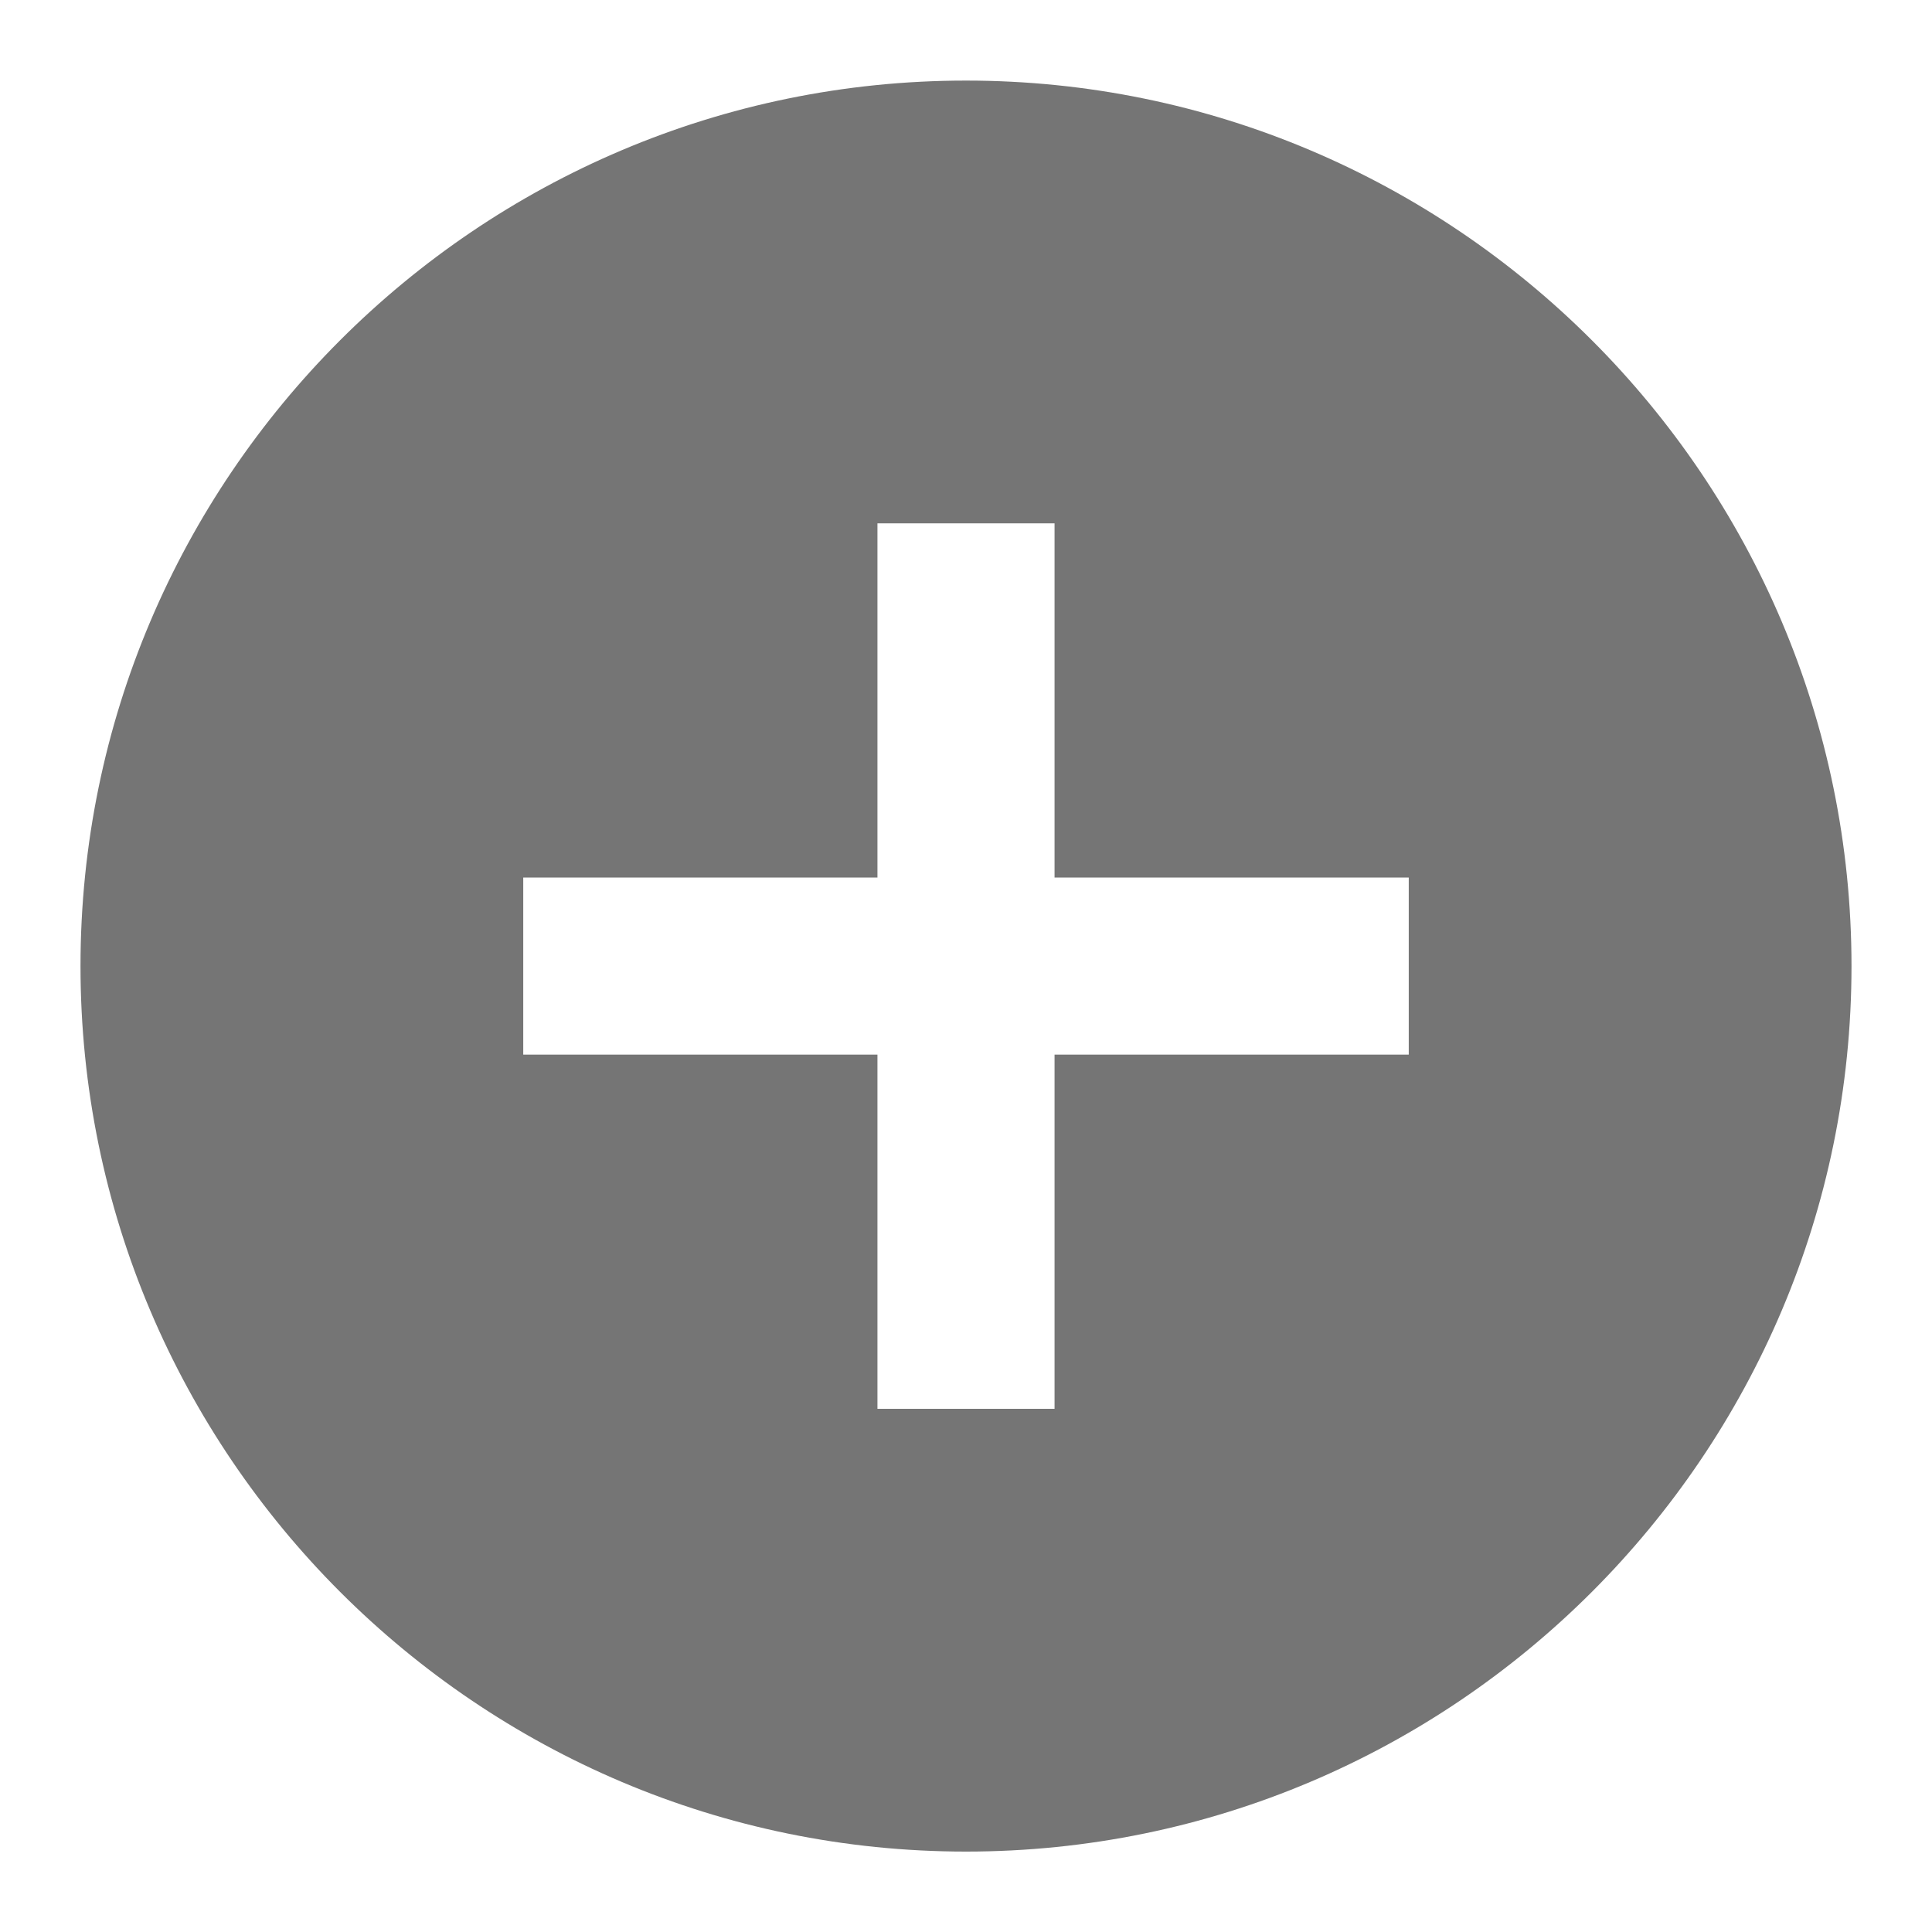
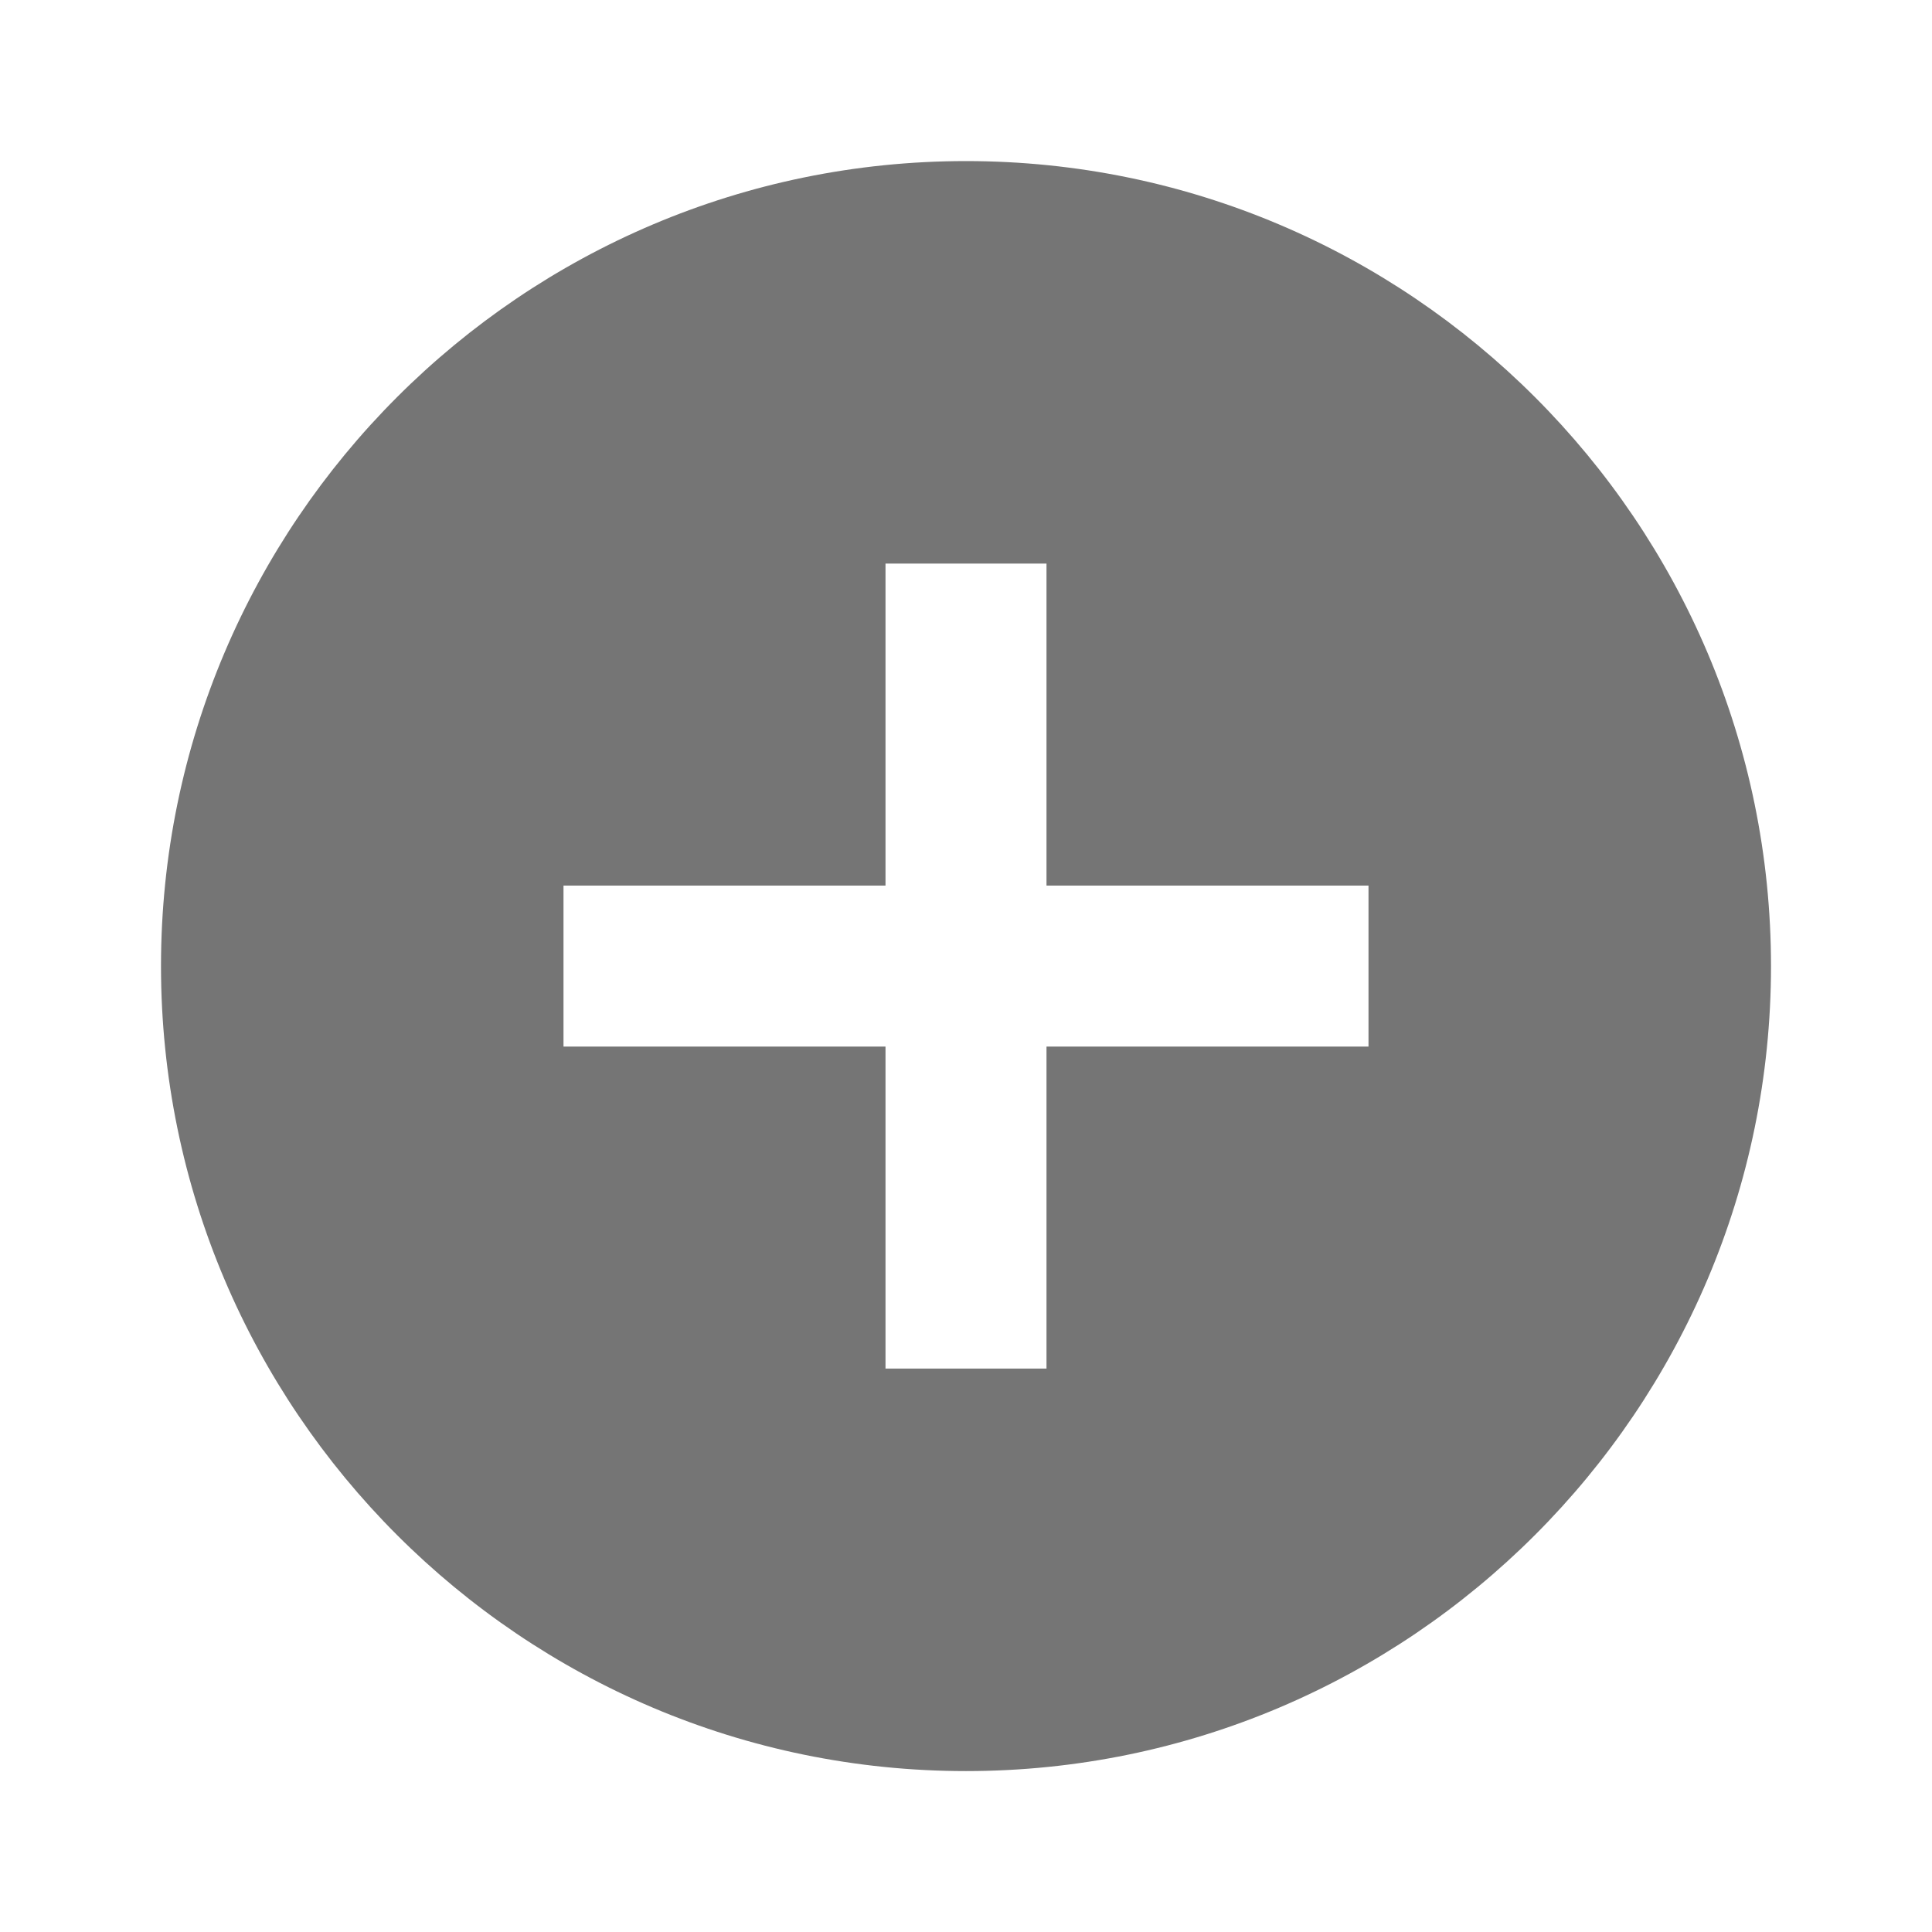
<svg xmlns="http://www.w3.org/2000/svg" width="100%" height="100%" viewBox="0 0 24 24" version="1.1" xml:space="preserve" style="fill-rule:evenodd;clip-rule:evenodd;stroke-linejoin:round;stroke-miterlimit:1.414;">
-   <g id="Filled_Icons" transform="matrix(1.1,0,0,1.1,-1.2,-1.2001)">
-     <path d="M12,2.001C6.486,2.001 2,6.487 2,12.001C2,17.515 6.486,22.001 12,22.001C17.514,22.001 22,17.515 22,12.001C22,6.487 17.514,2.001 12,2.001ZM17,13.001L13,13.001L13,17.001L11,17.001L11,13.001L7,13.001L7,11.001L11,11.001L11,7.001L13,7.001L13,11.001L17,11.001L17,13.001Z" style="fill:rgb(117,117,117);fill-rule:nonzero;" />
-   </g>
+   <path d="M12,2.001C6.486,2.001 2,6.487 2,12.001C2,17.515 6.486,22.001 12,22.001C17.514,22.001 22,17.515 22,12.001C22,6.487 17.514,2.001 12,2.001ZM17,13.001L13,13.001L13,17.001L11,17.001L11,13.001L7,13.001L7,11.001L11,11.001L11,7.001L13,7.001L13,11.001L17,11.001L17,13.001Z" style="fill:rgb(117,117,117);fill-rule:nonzero;" />
</svg>
